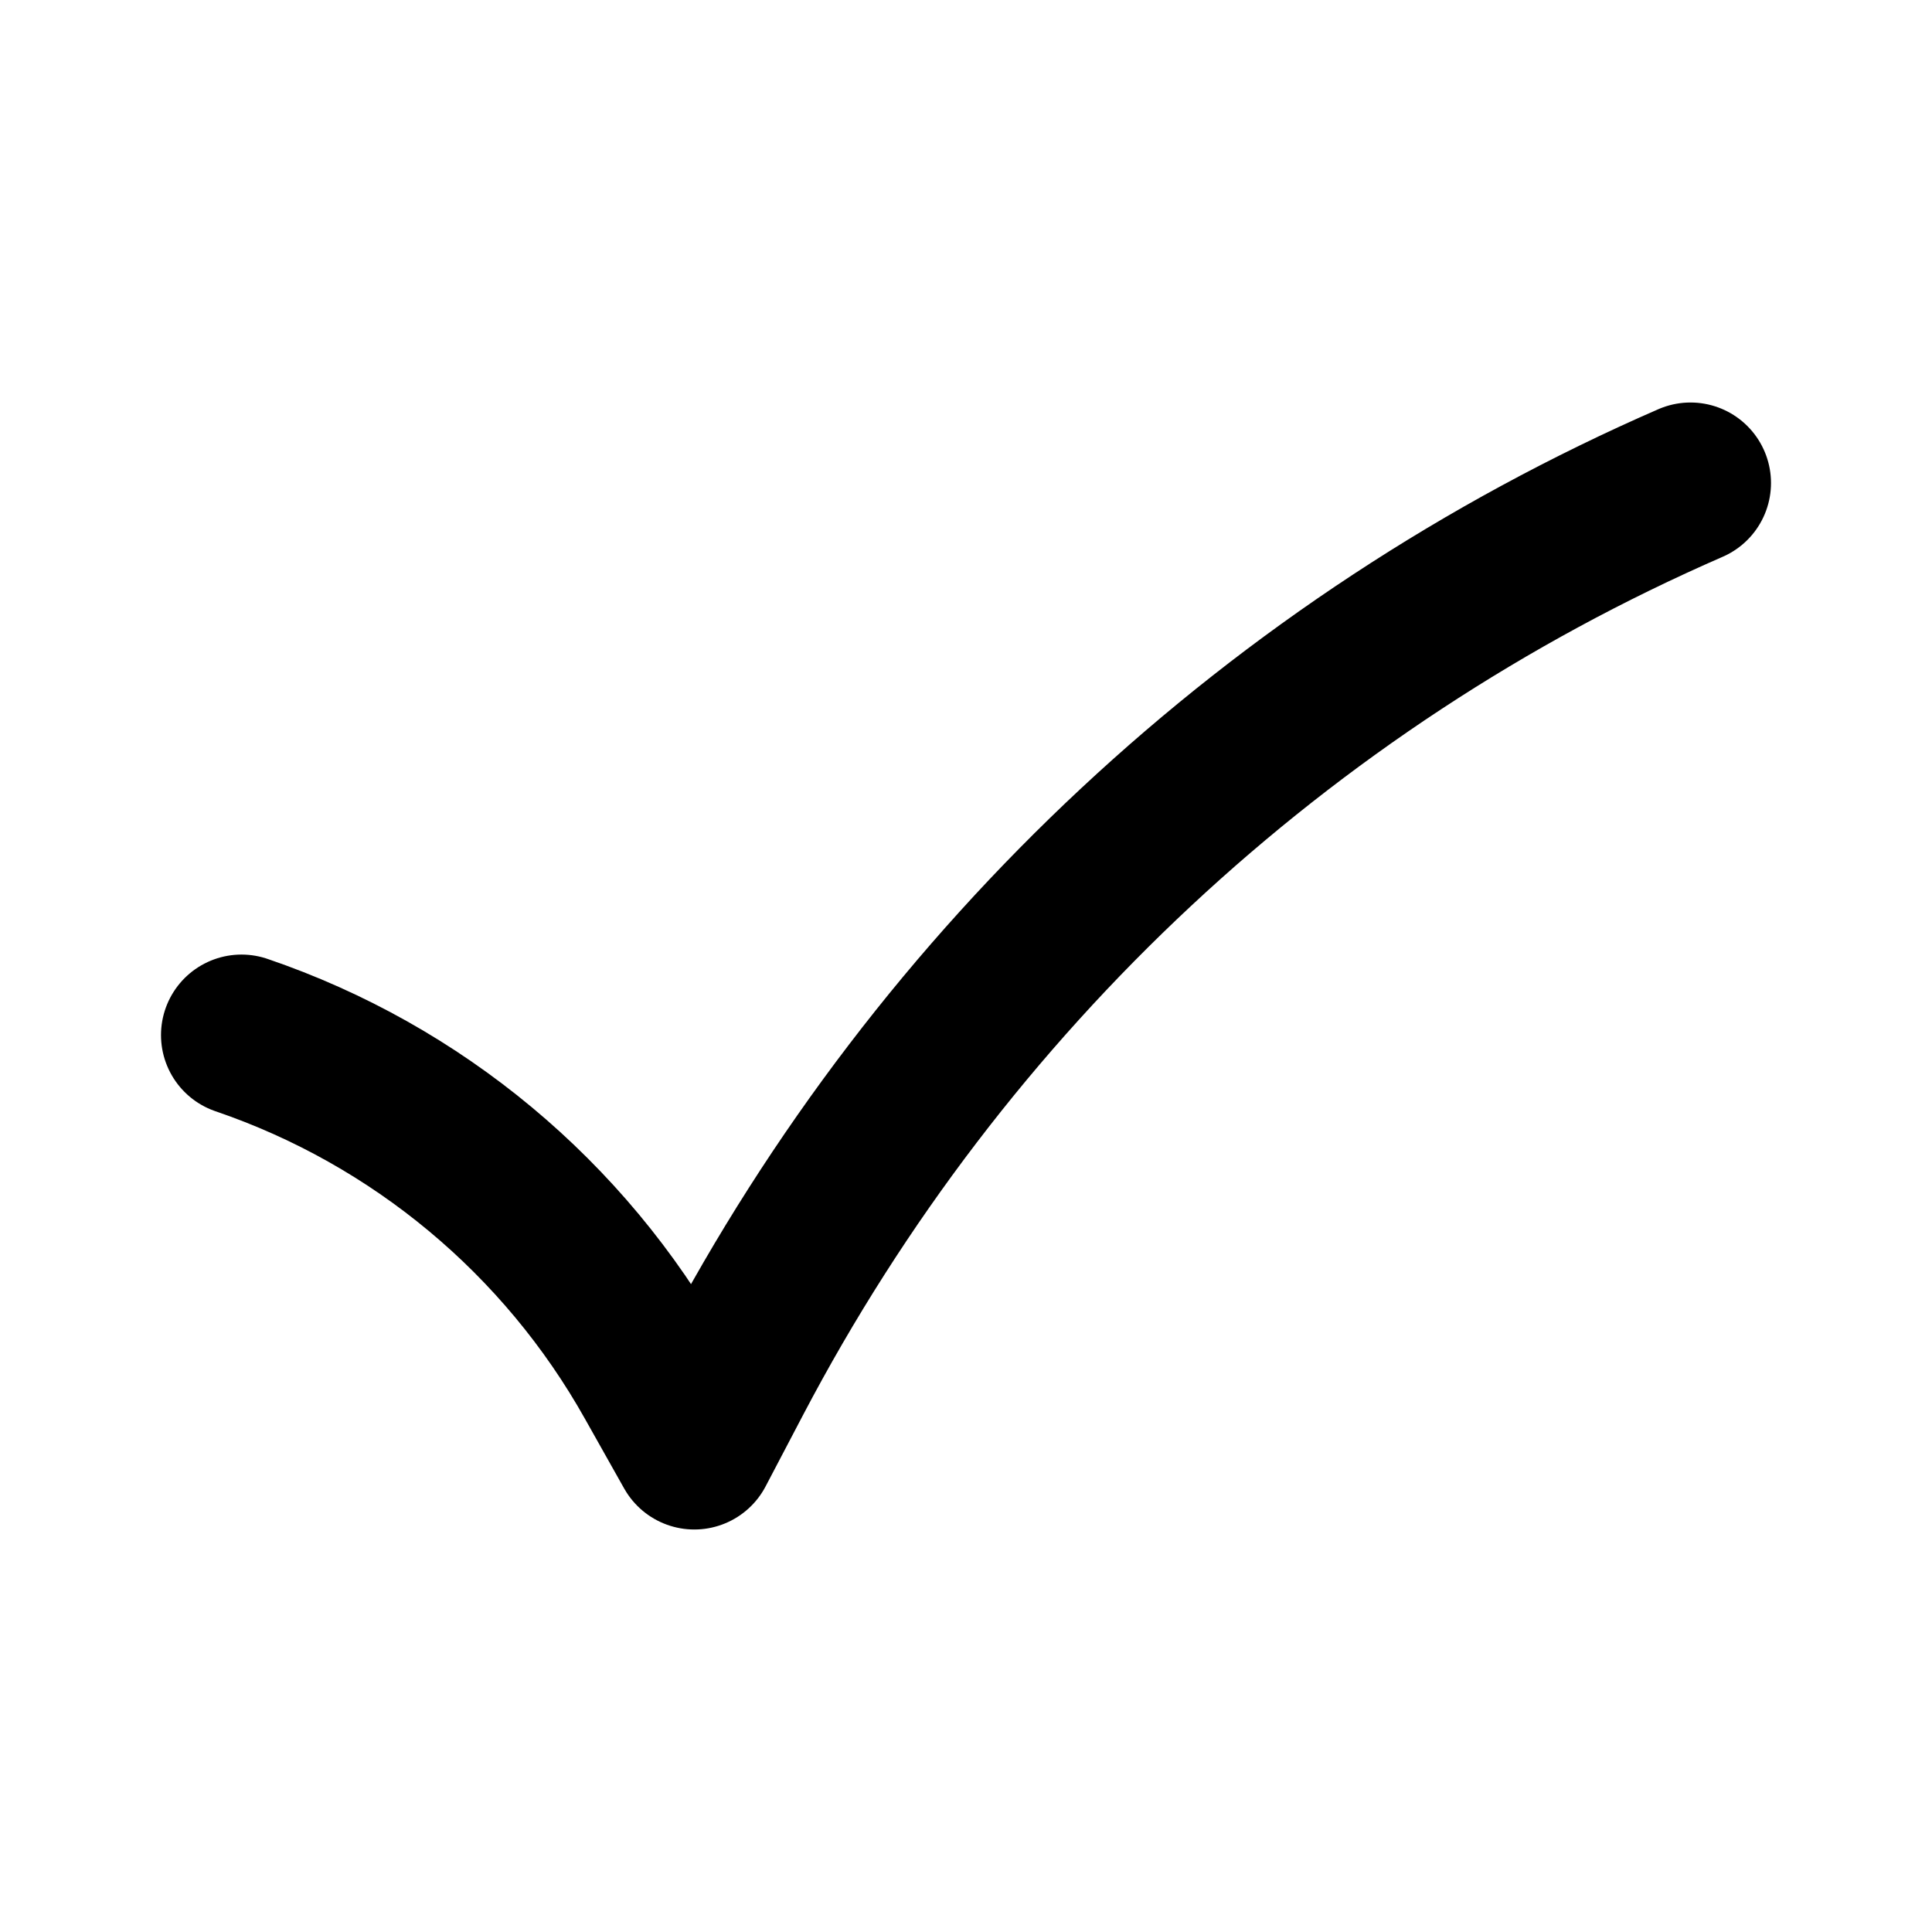
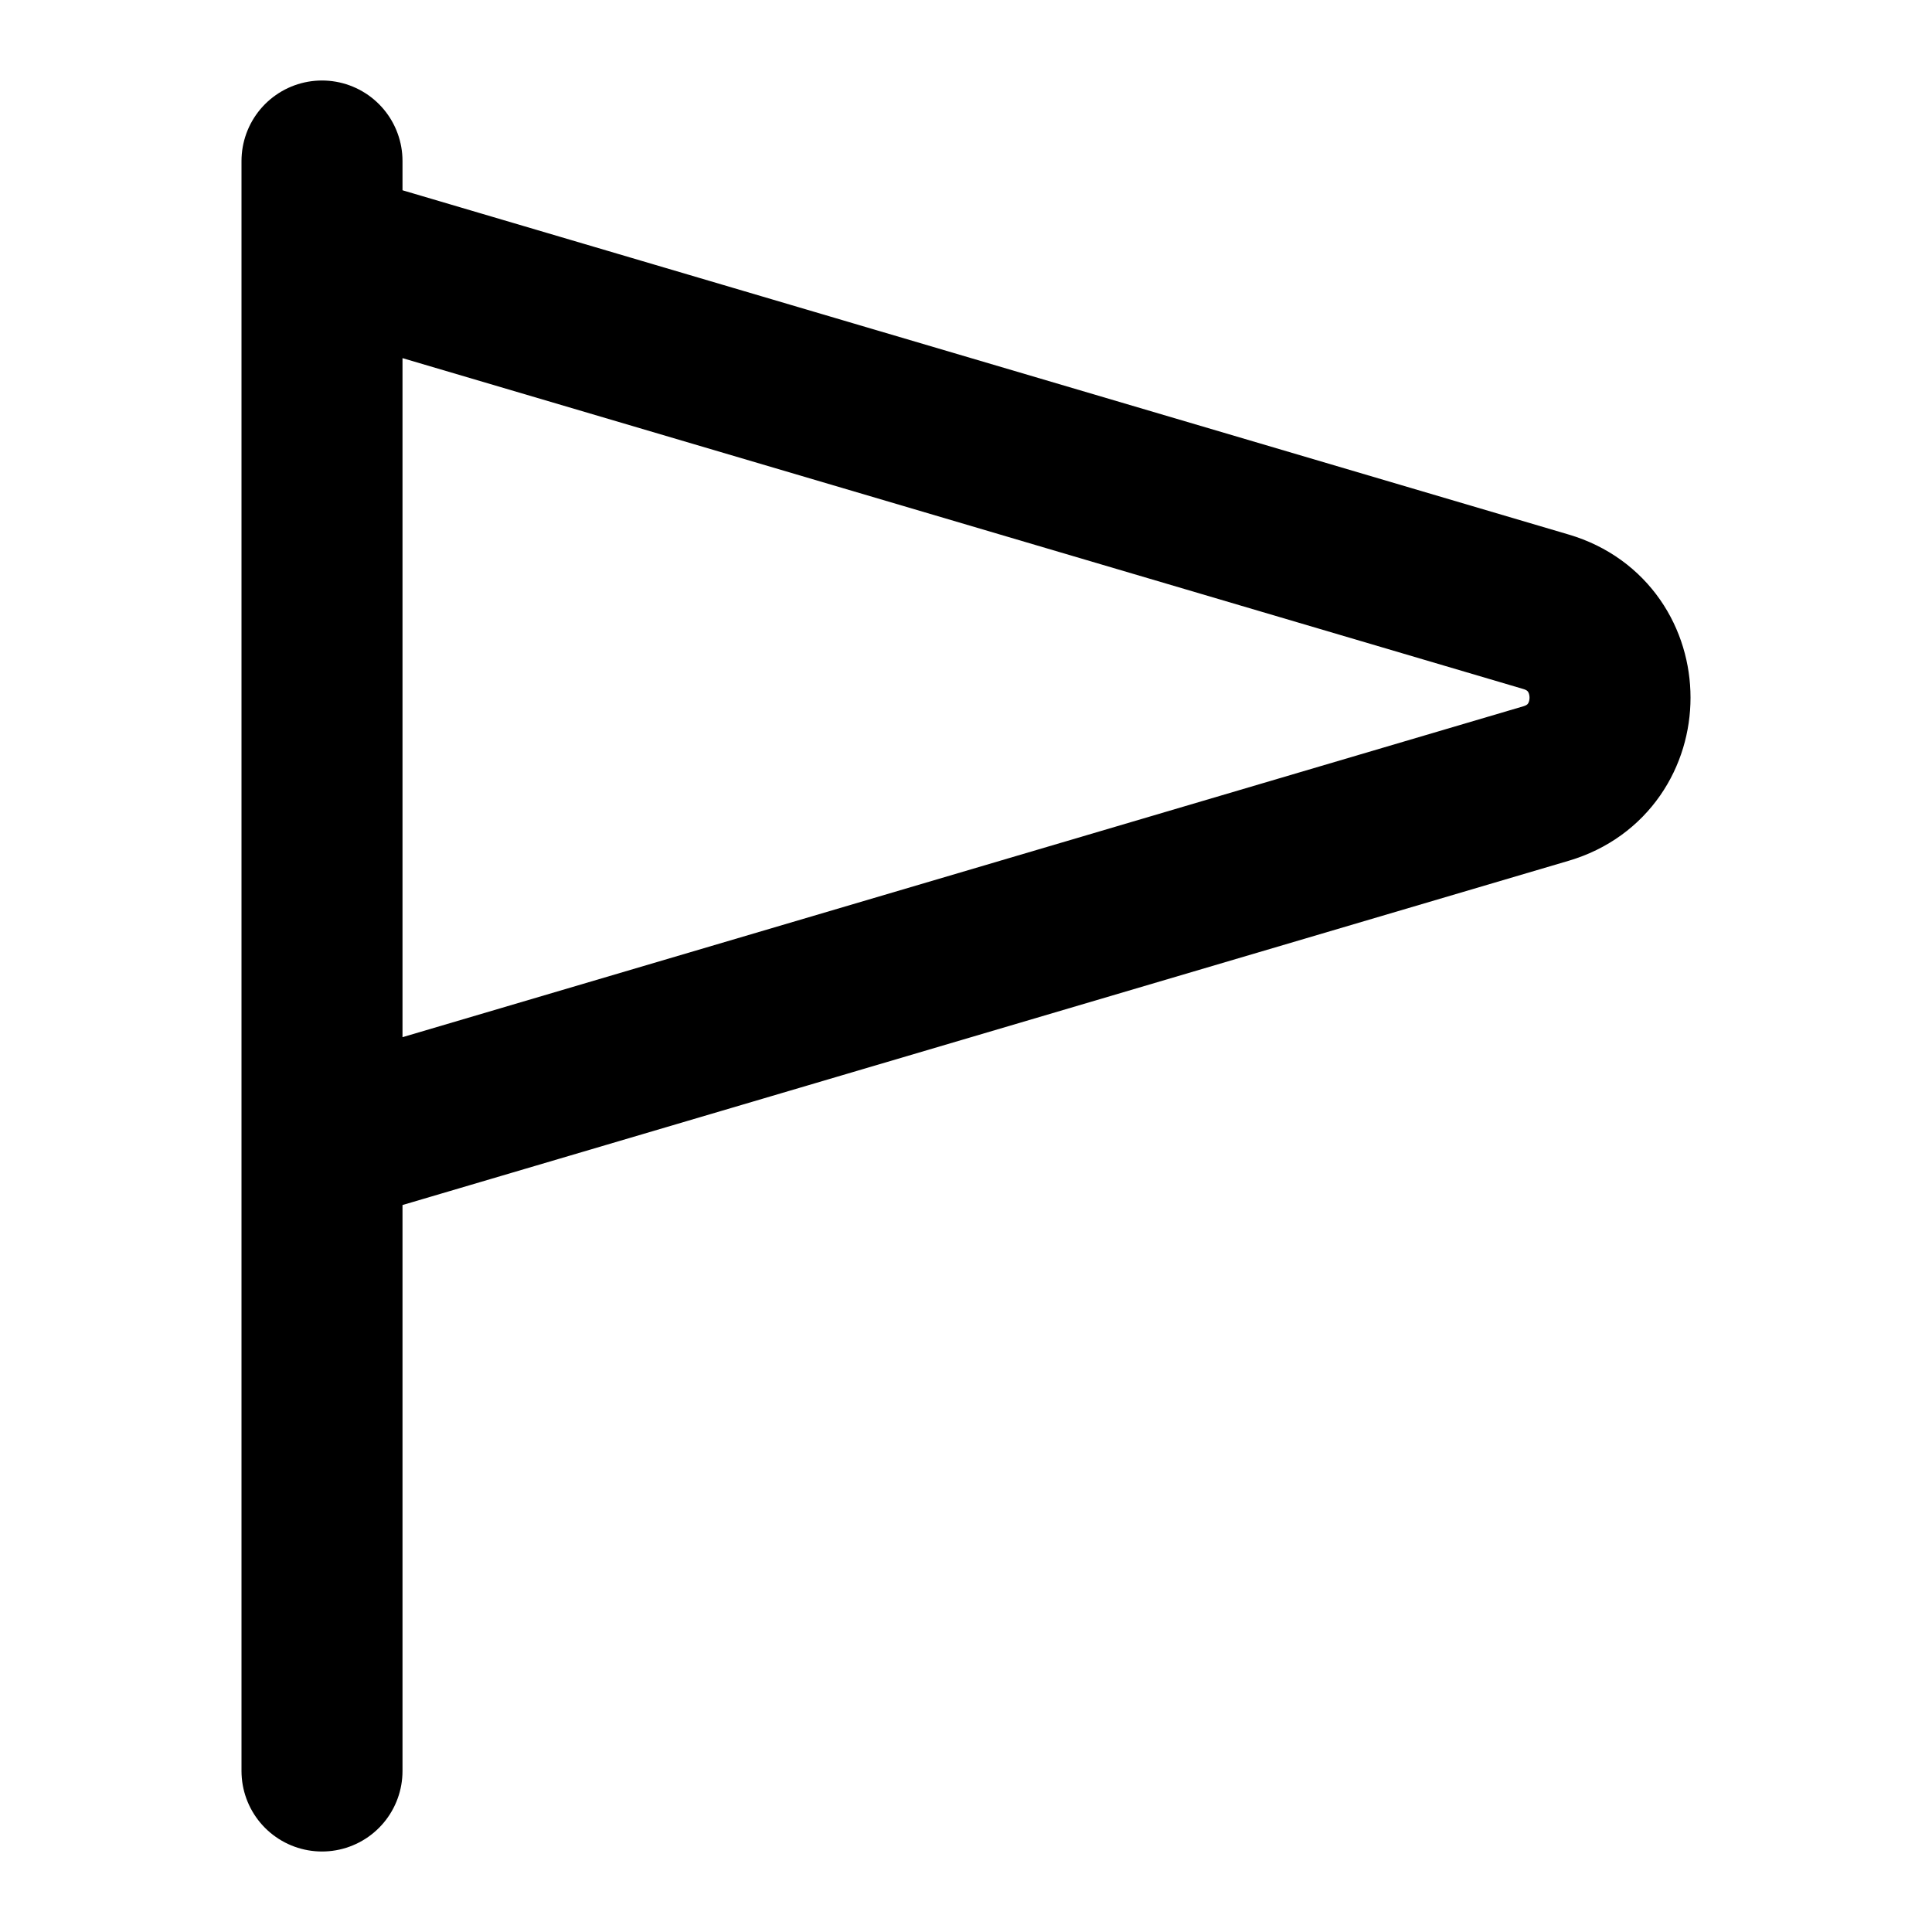
<svg xmlns="http://www.w3.org/2000/svg" width="24" height="24" viewBox="0 0 24 24" fill="none" stroke="currentColor" stroke-width="2" stroke-linecap="round" stroke-linejoin="round">
-   <path d="M21 6c-5.097 2.22-9.297 6.137-11.907 11.108L8.625 18l-.485-.862A9.35 9.35 0 0 0 3 12.858" />
+   <path d="m4 14.222 15.206-4.489c1.059-.313 1.059-1.82 0-2.133L4 3.111m0 11.111V3.112m0 11.11V22M4 3.111V2" />
</svg>
